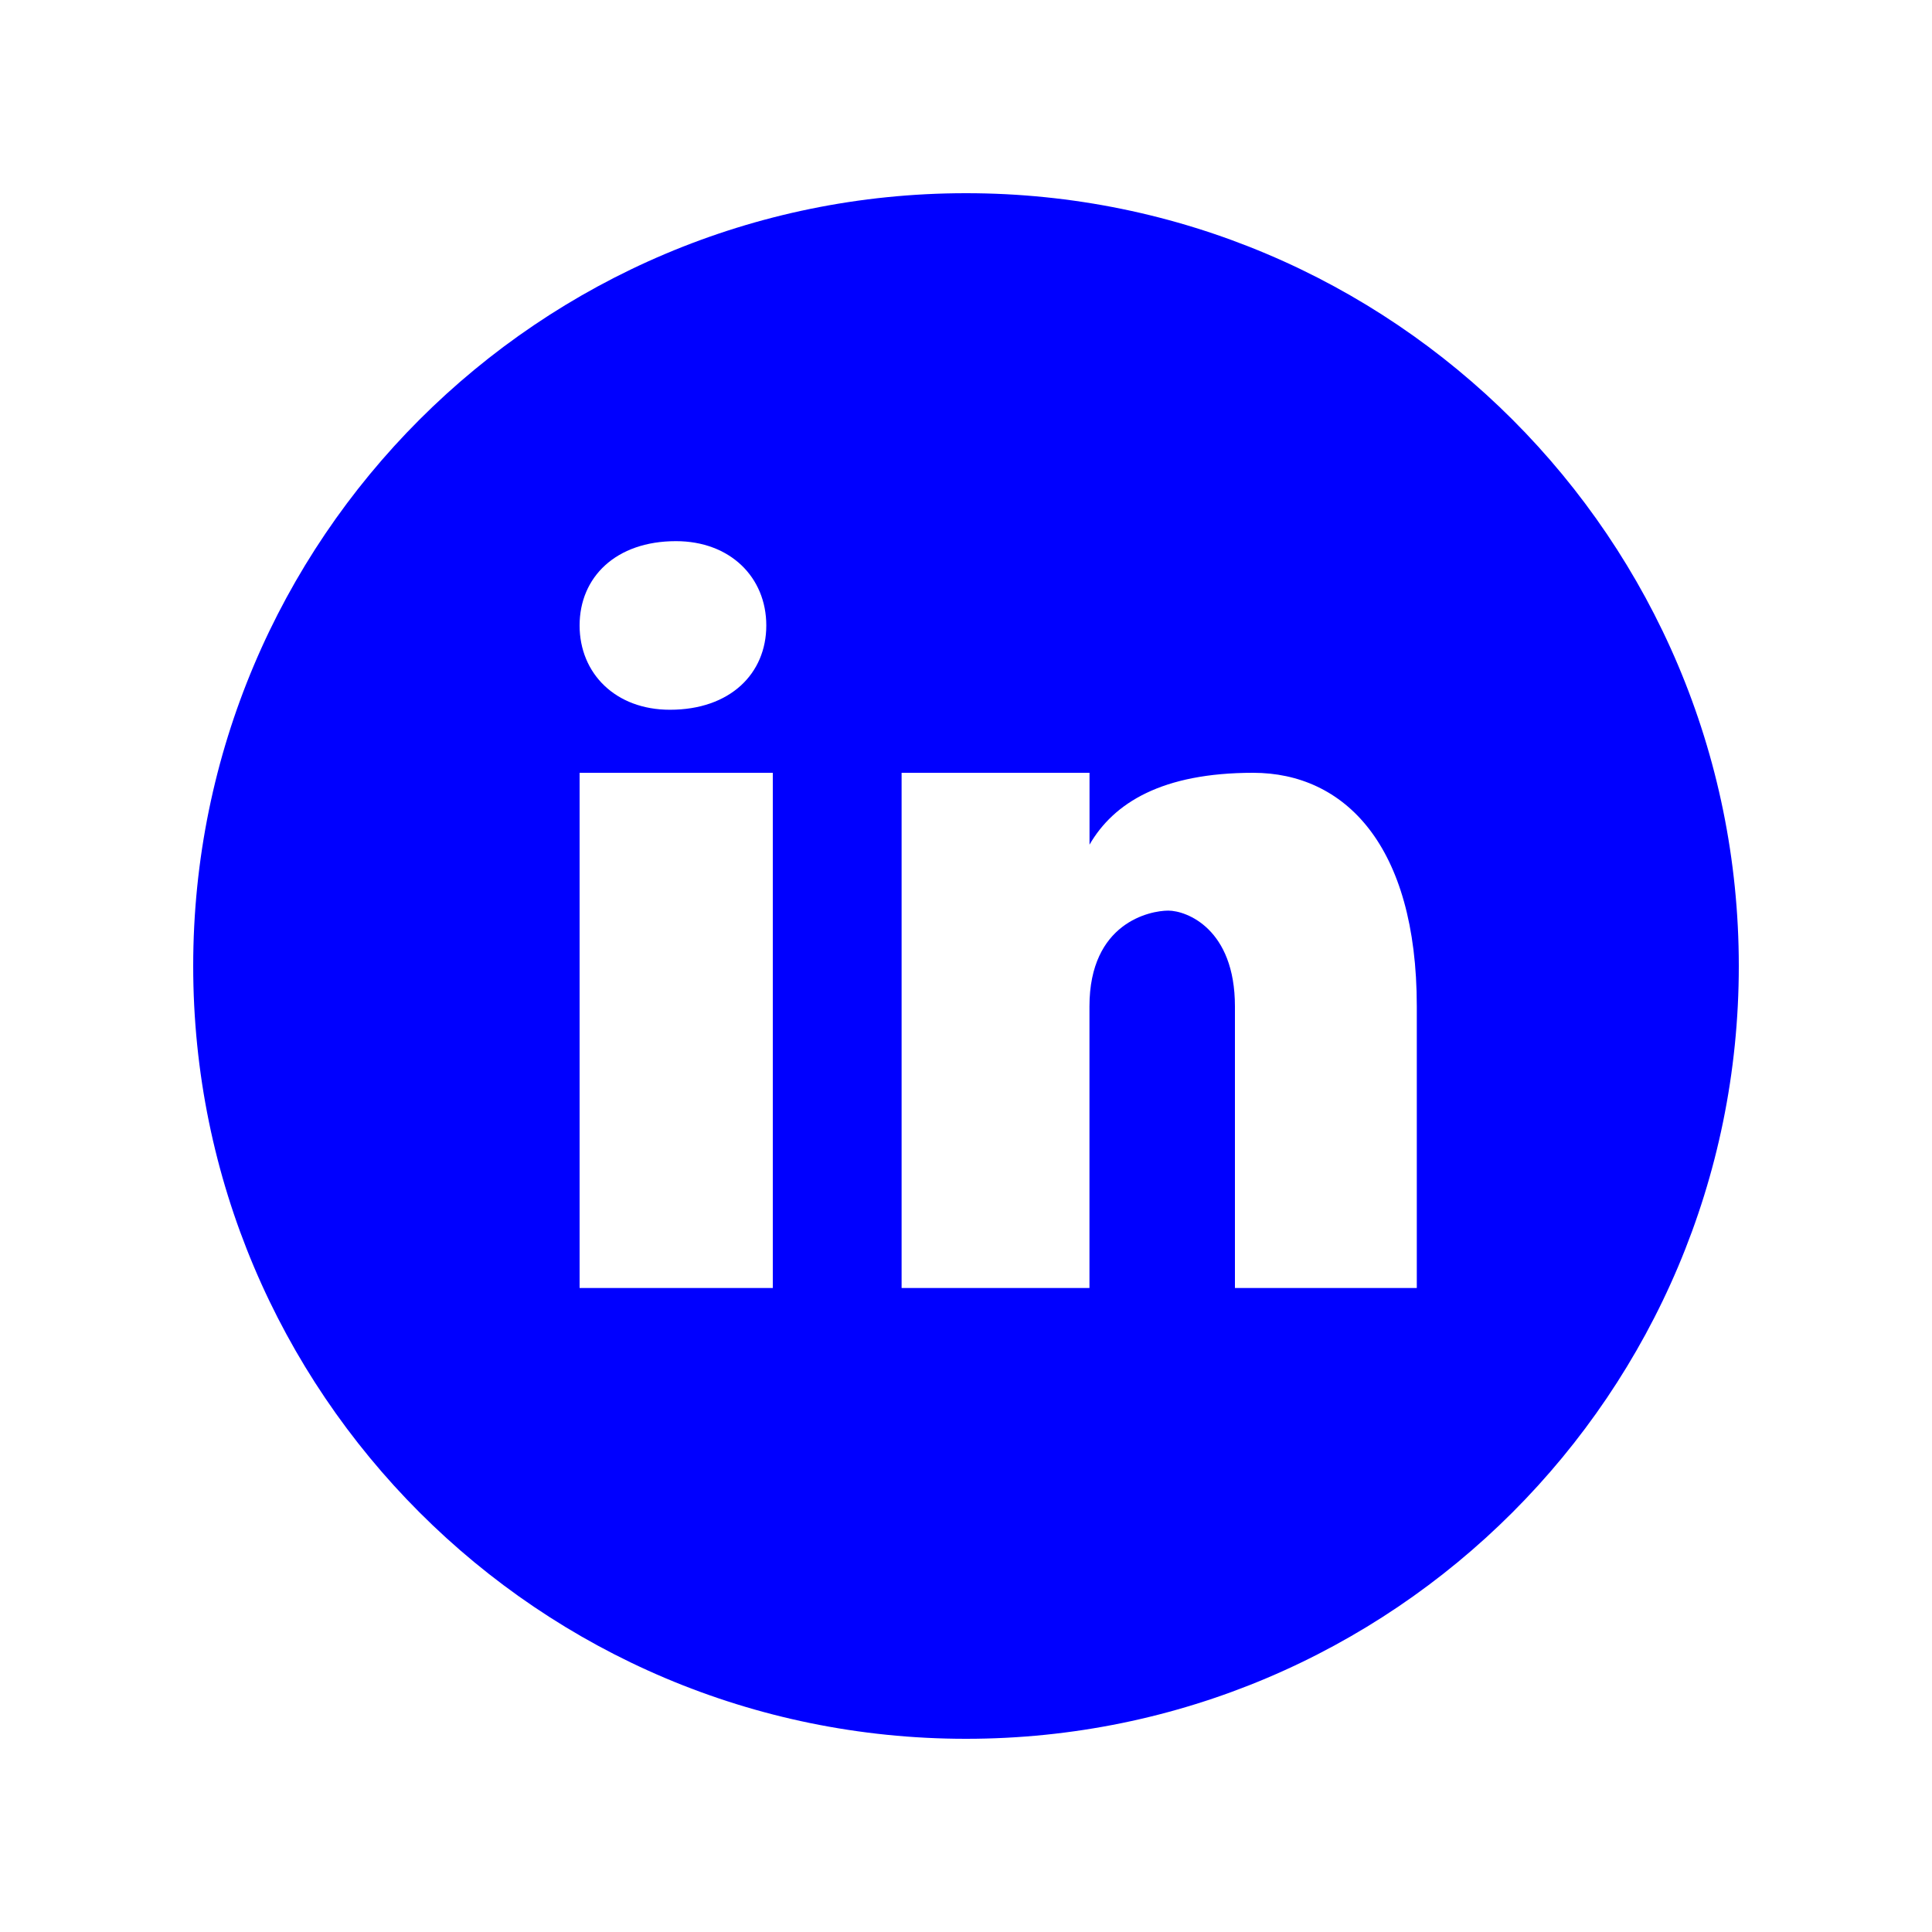
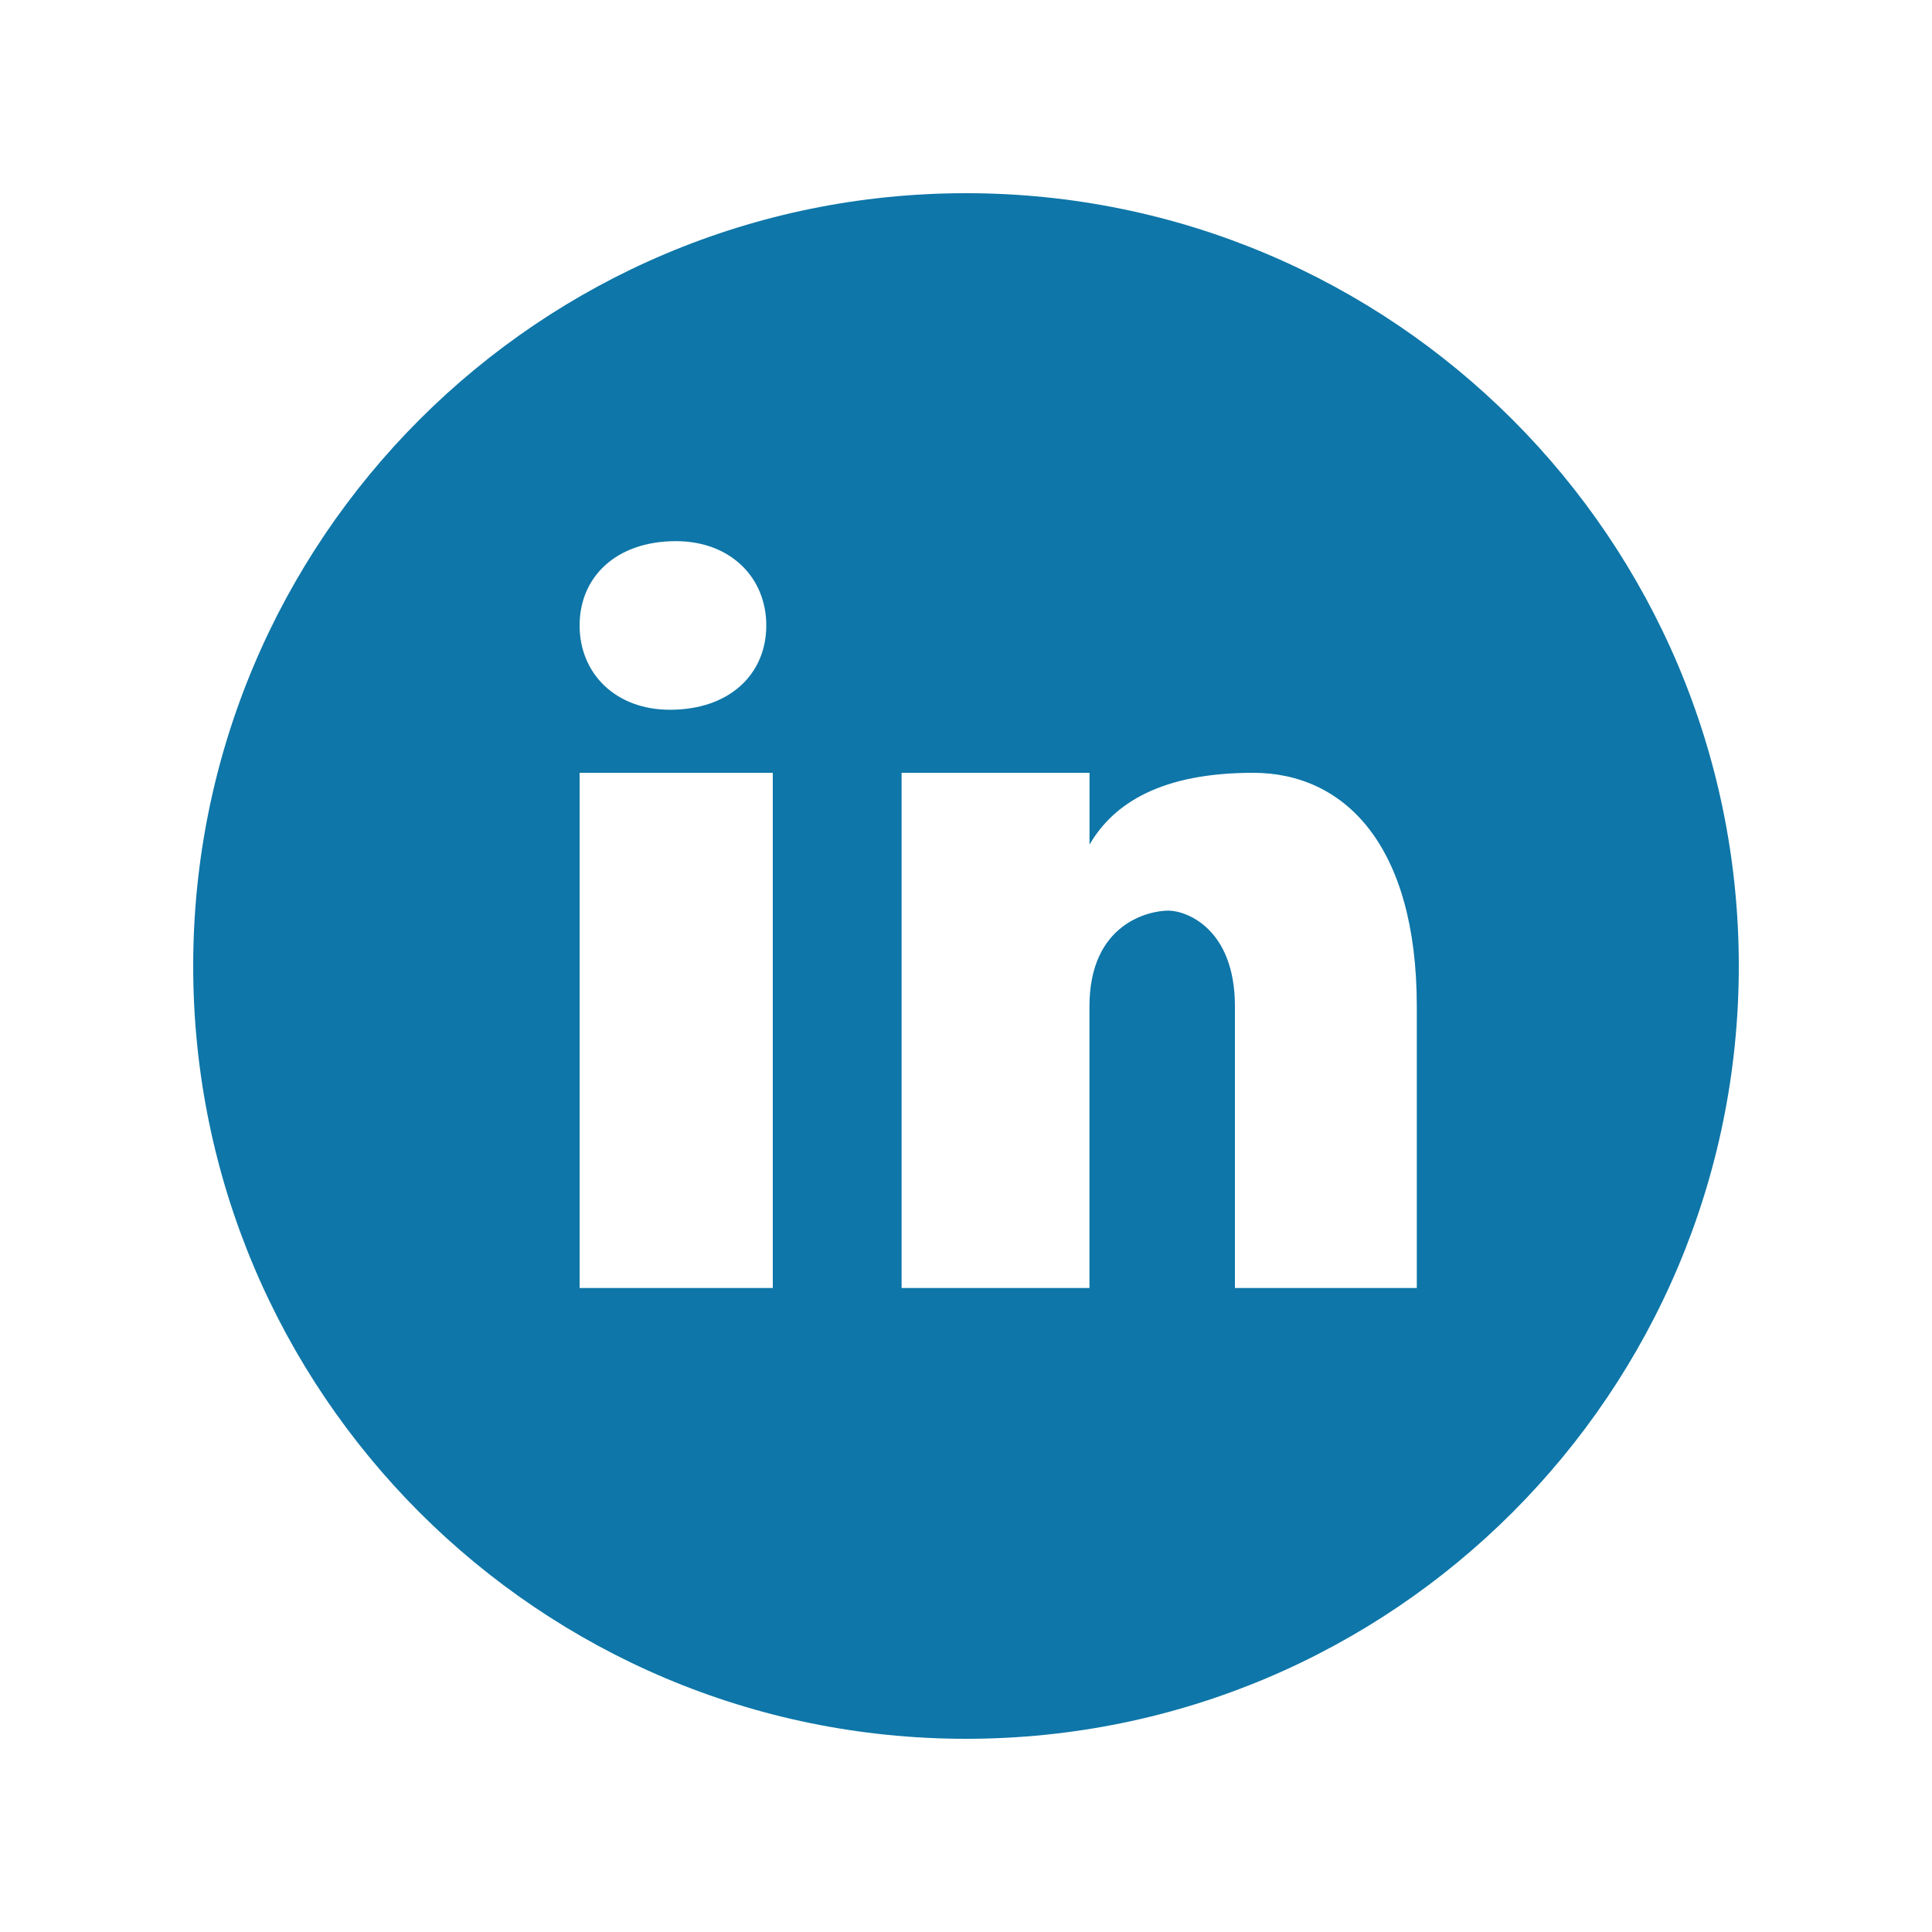
- <svg xmlns="http://www.w3.org/2000/svg" fill="#0000ff" viewBox="0 0 30 30" width="30px" height="30px">
+ <svg xmlns="http://www.w3.org/2000/svg" fill="#0e76a8" viewBox="0 0 30 30" width="30px" height="30px">
  <path d="M15,3C8.373,3,3,8.373,3,15c0,6.627,5.373,12,12,12s12-5.373,12-12C27,8.373,21.627,3,15,3z M10.496,8.403 c0.842,0,1.403,0.561,1.403,1.309c0,0.748-0.561,1.309-1.496,1.309C9.561,11.022,9,10.46,9,9.712C9,8.964,9.561,8.403,10.496,8.403z M12,20H9v-8h3V20z M22,20h-2.824v-4.372c0-1.209-0.753-1.488-1.035-1.488s-1.224,0.186-1.224,1.488c0,0.186,0,4.372,0,4.372H14v-8 h2.918v1.116C17.294,12.465,18.047,12,19.459,12C20.871,12,22,13.116,22,15.628V20z" />
</svg>
